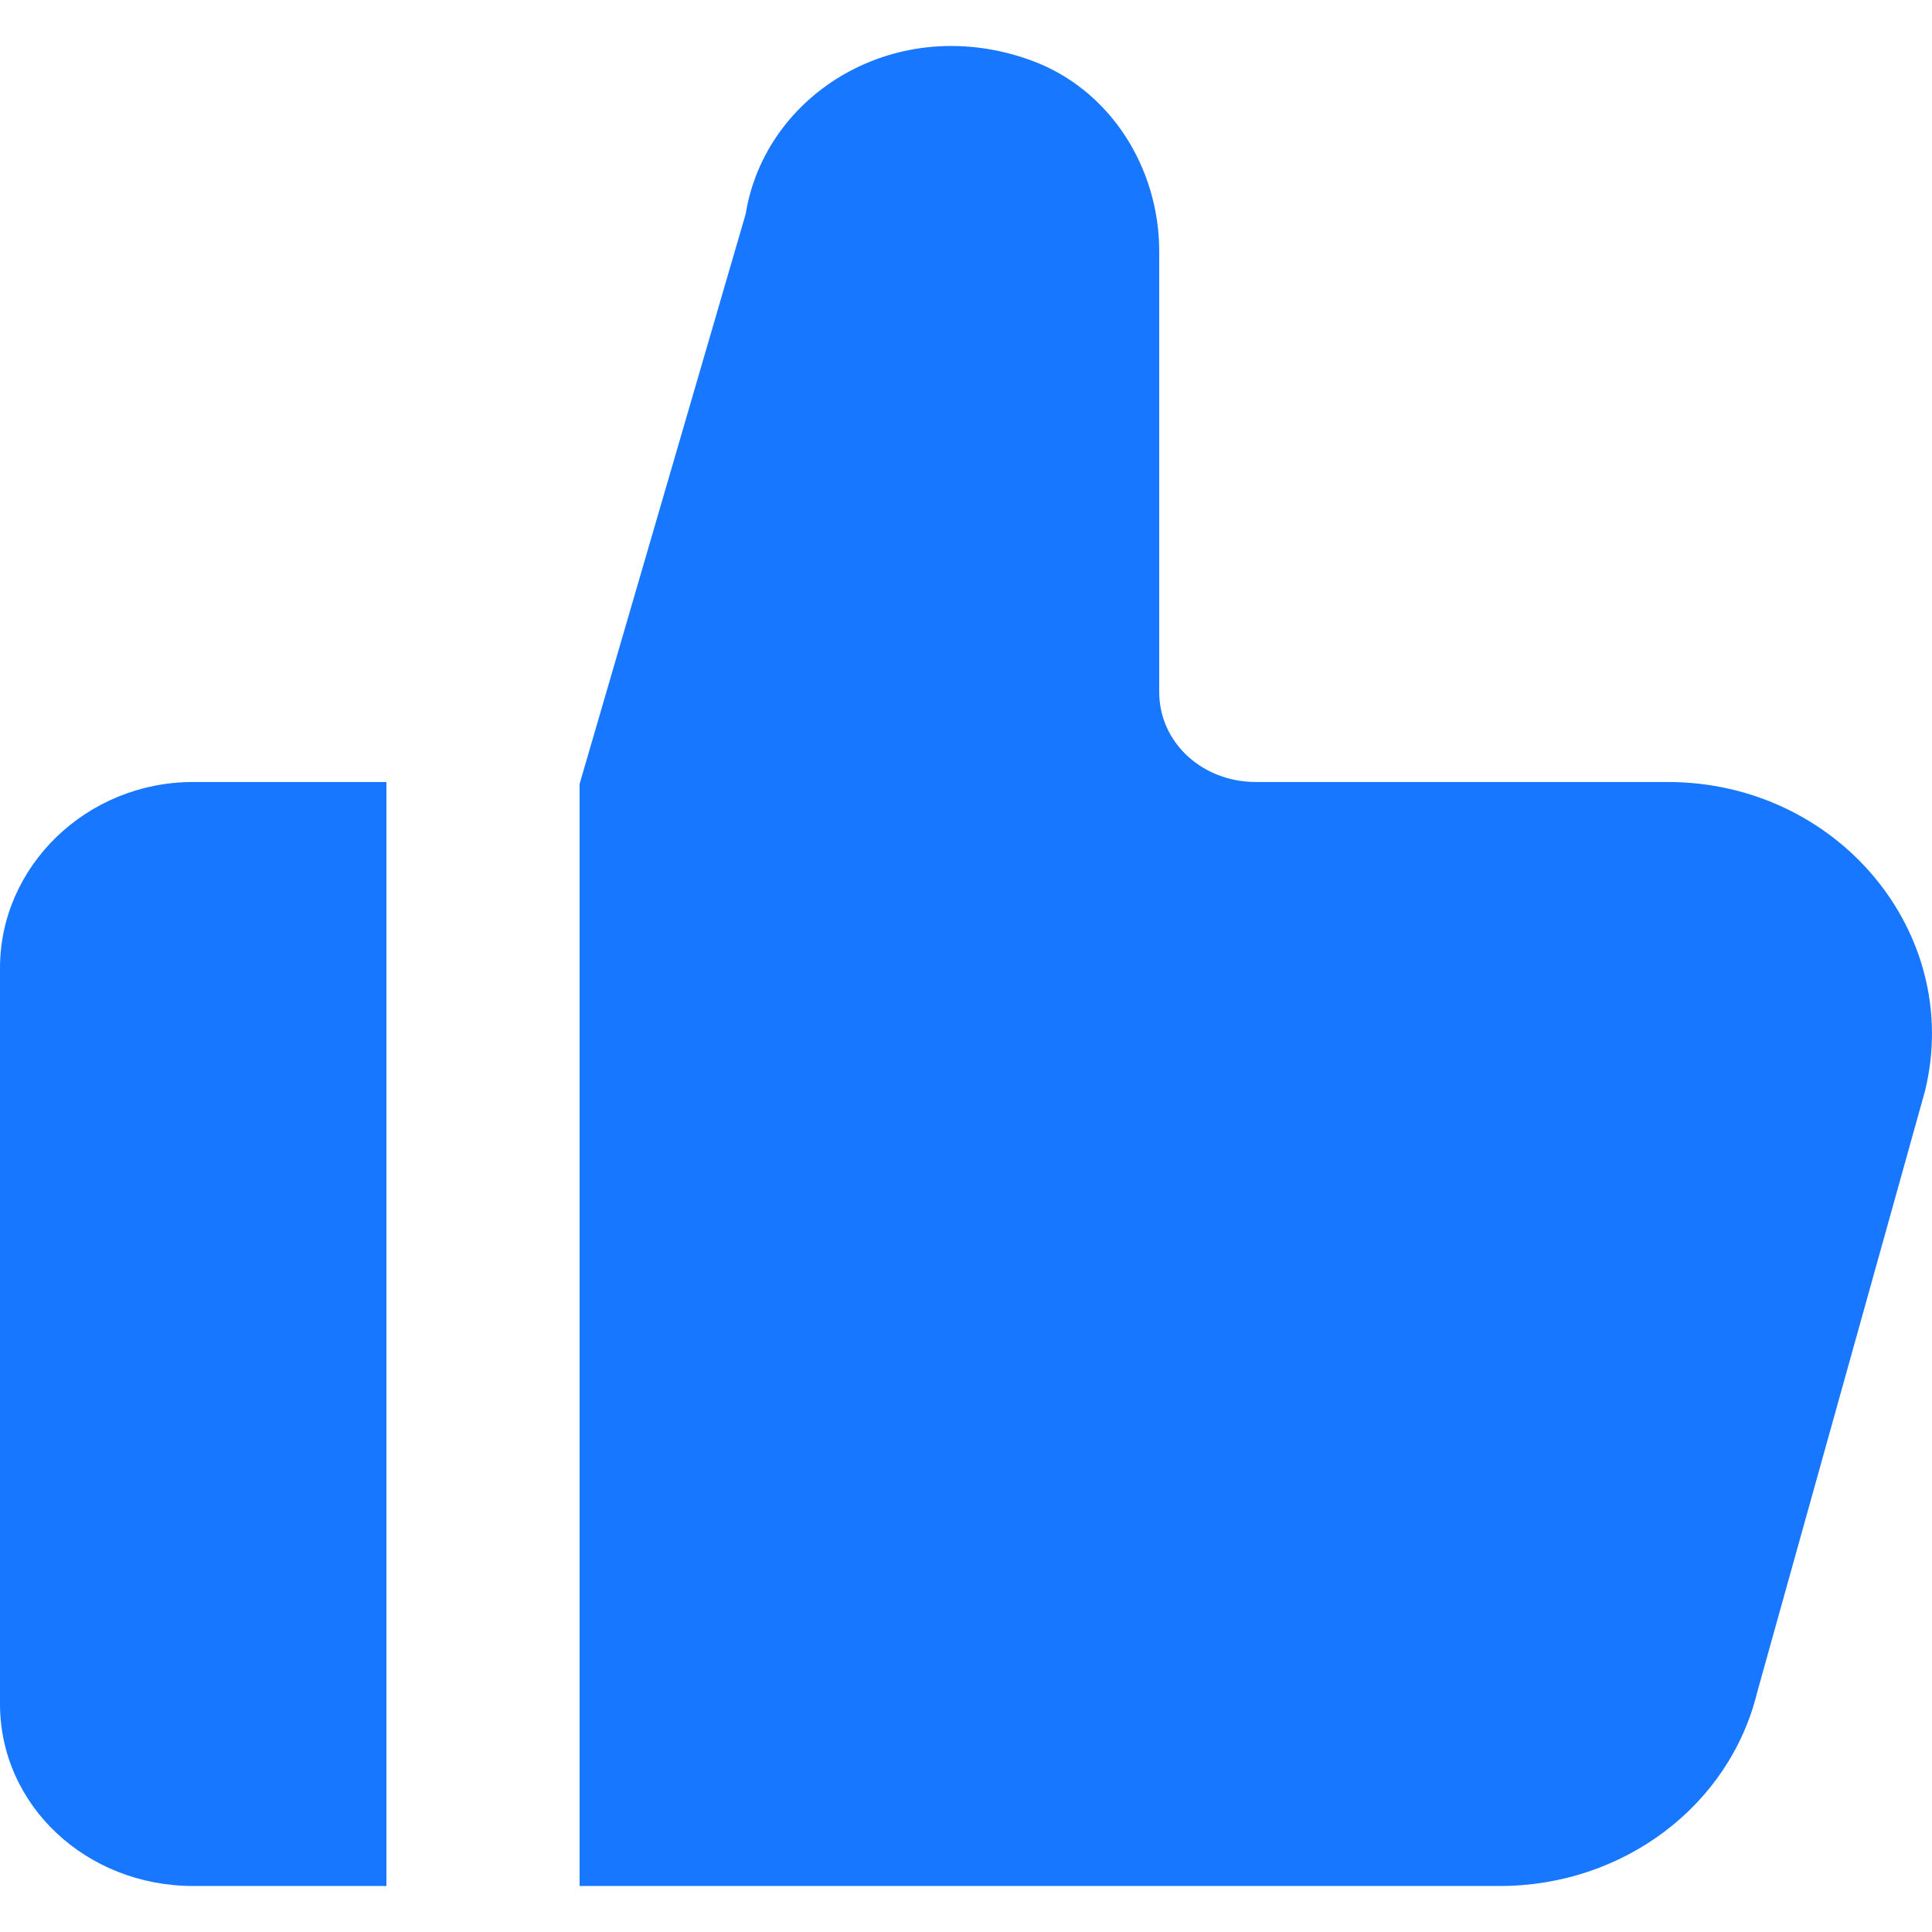
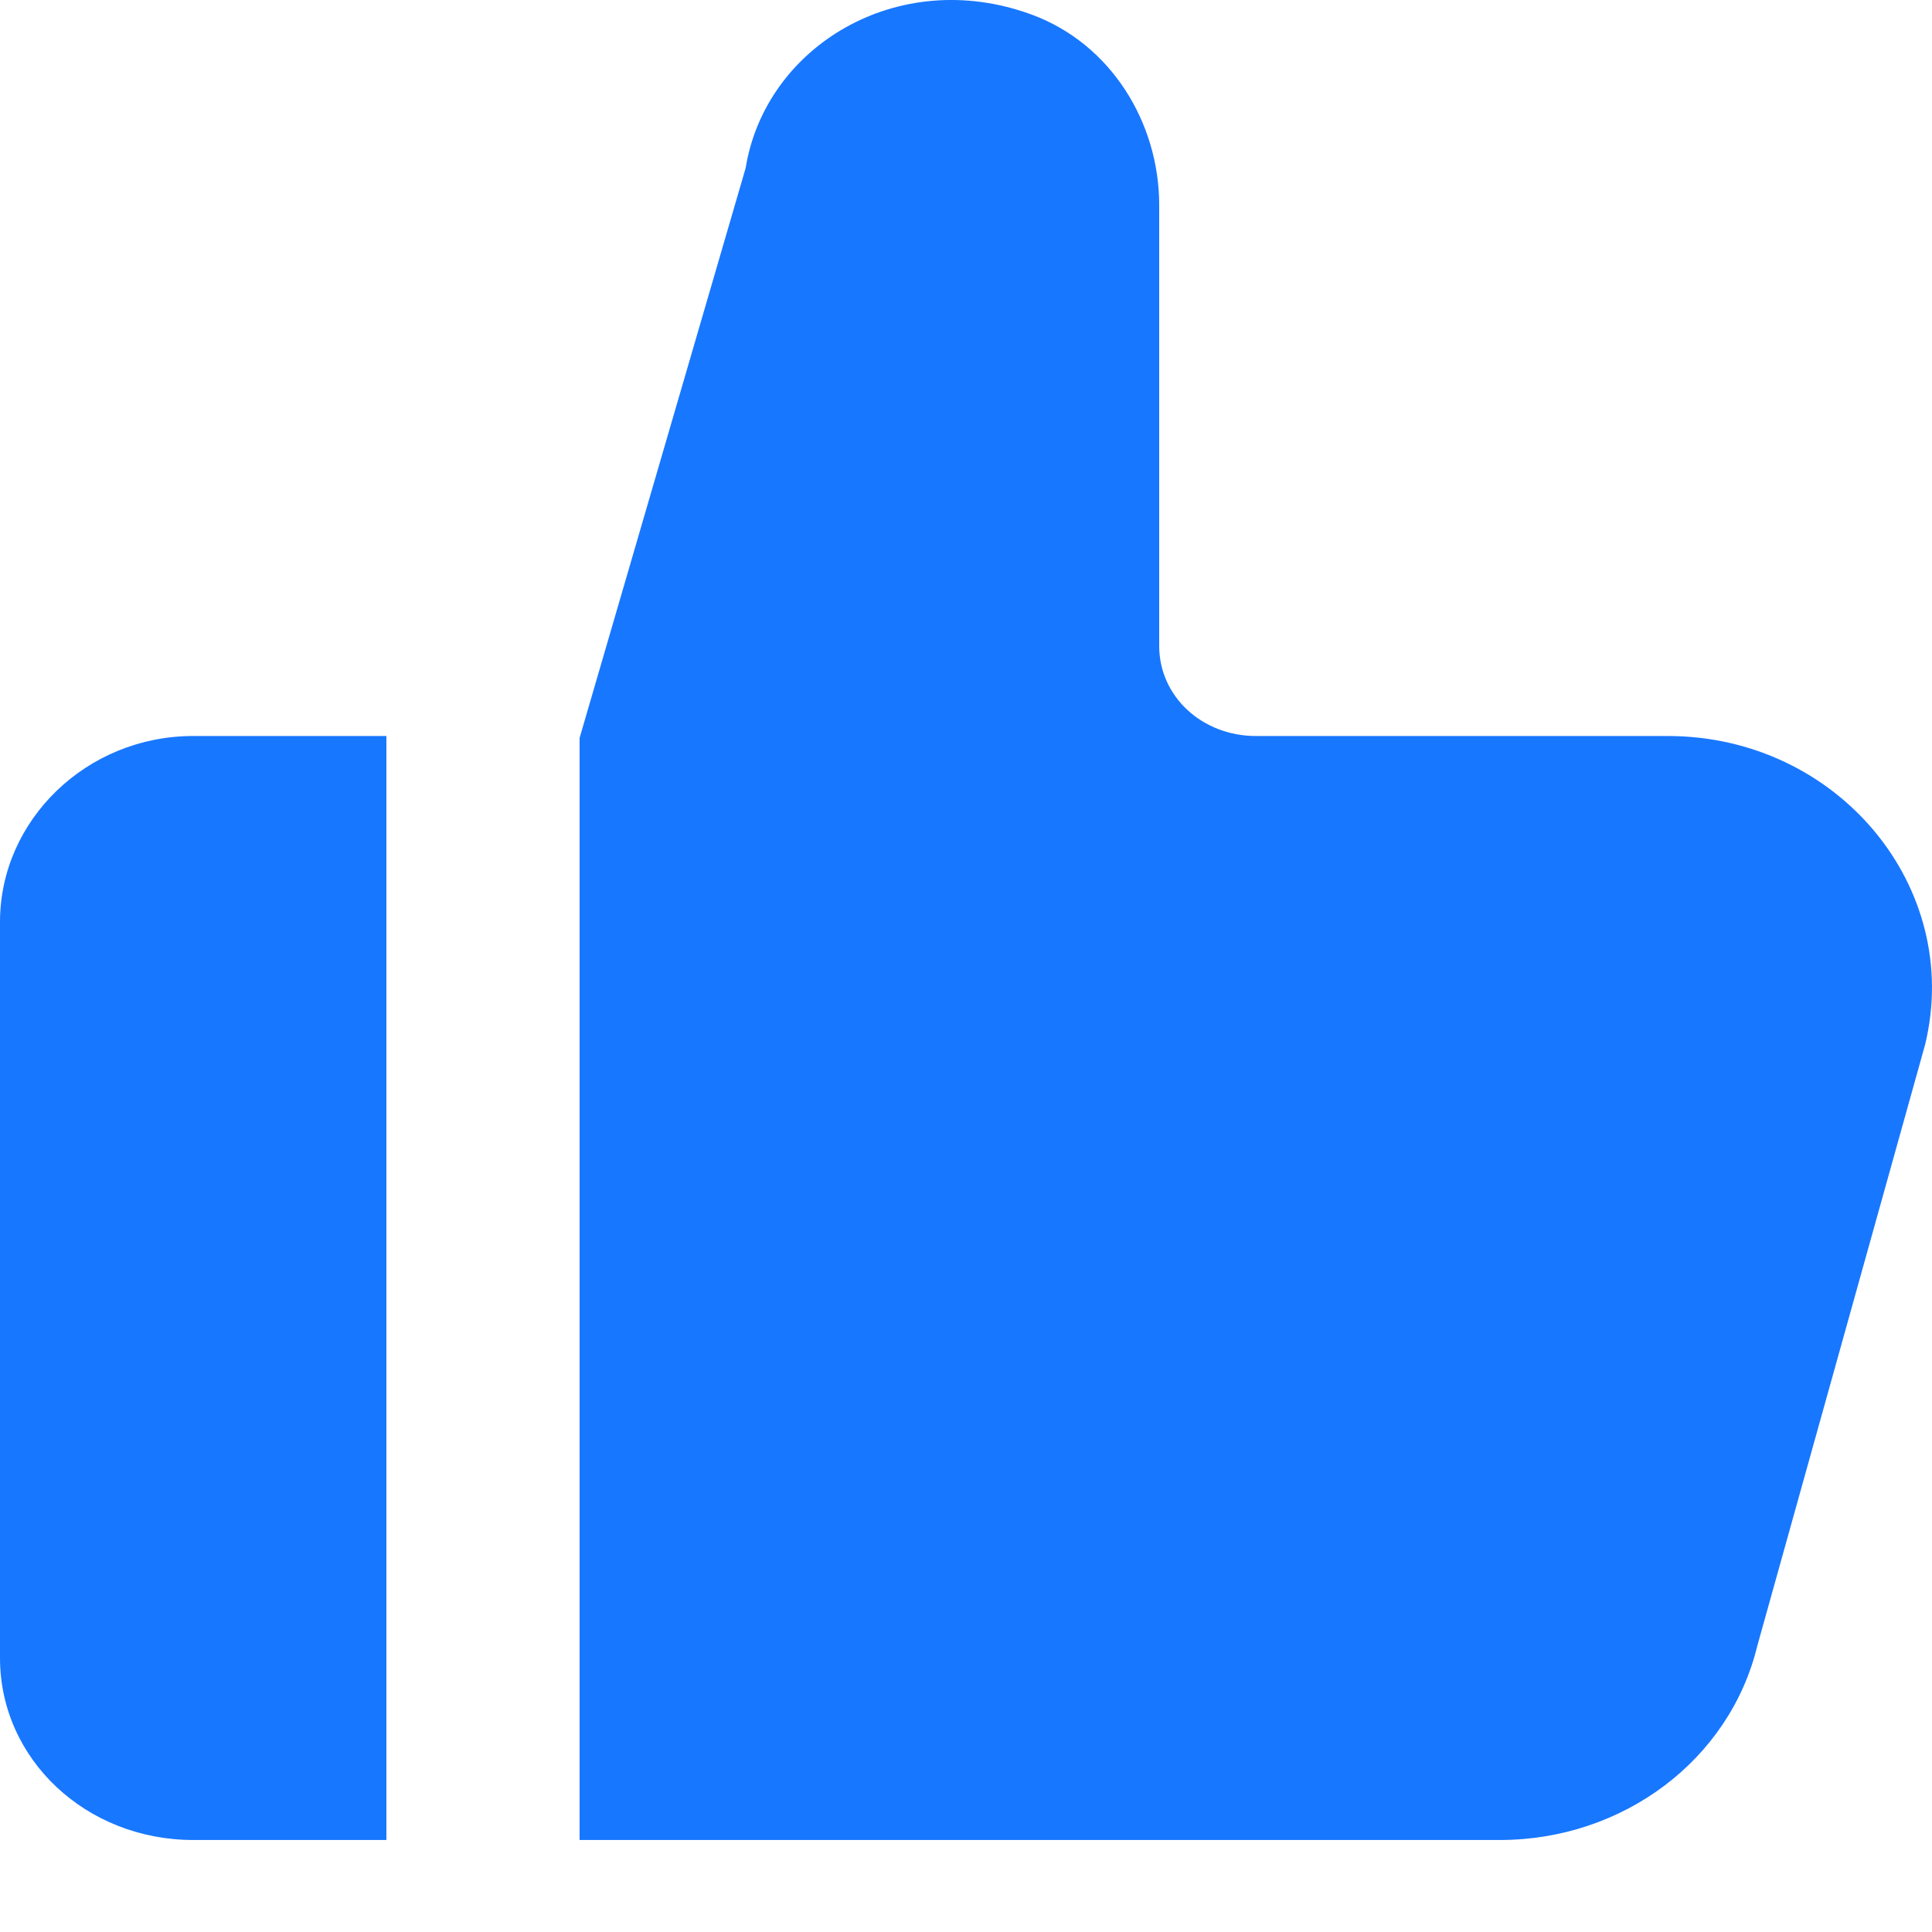
- <svg xmlns="http://www.w3.org/2000/svg" width="800px" height="800px" viewBox="0 -0.5 21 21" version="1.1">
+ <svg xmlns="http://www.w3.org/2000/svg" width="2rem" height="2rem" viewBox="0 0 21 21" version="1.1">
  <g id="Page-1" stroke="none" stroke-width="1" fill="none" fill-rule="evenodd">
    <g id="Dribbble-Light-Preview" transform="translate(-219, -760)" fill="#1877ff">
      <g id="icons" transform="translate(56, 160)">
-         <path d="M163,610.021 L163,618.021 C163,619.126 163.94,620 165.1,620 L167.2,620 L167.2,608 L165.1,608 C163.94,608 163,608.916 163,610.021 M183.925,611.355 L182.101,617.89 C181.8,619.131 180.64,620 179.302,620 L169.3,620 L169.3,608.021 L171.105,601.826 C171.318,600.509 172.754,599.625 174.21,600.157 C175.08,600.476 175.6,601.339 175.6,602.228 L175.6,607.021 C175.6,607.573 176.07,608 176.65,608 L181.127,608 C182.974,608 184.34,609.642 183.925,611.355" id="like-[#1386]">
- 
- </path>
+         <path d="M163,610.021 L163,618.021 C163,619.126 163.94,620 165.1,620 L167.2,620 L167.2,608 L165.1,608 C163.94,608 163,608.916 163,610.021 M183.925,611.355 L182.101,617.89 C181.8,619.131 180.64,620 179.302,620 L169.3,620 L169.3,608.021 L171.105,601.826 C171.318,600.509 172.754,599.625 174.21,600.157 C175.08,600.476 175.6,601.339 175.6,602.228 L175.6,607.021 C175.6,607.573 176.07,608 176.65,608 L181.127,608 C182.974,608 184.34,609.642 183.925,611.355" id="like-[#1386]" />
      </g>
    </g>
  </g>
</svg>
